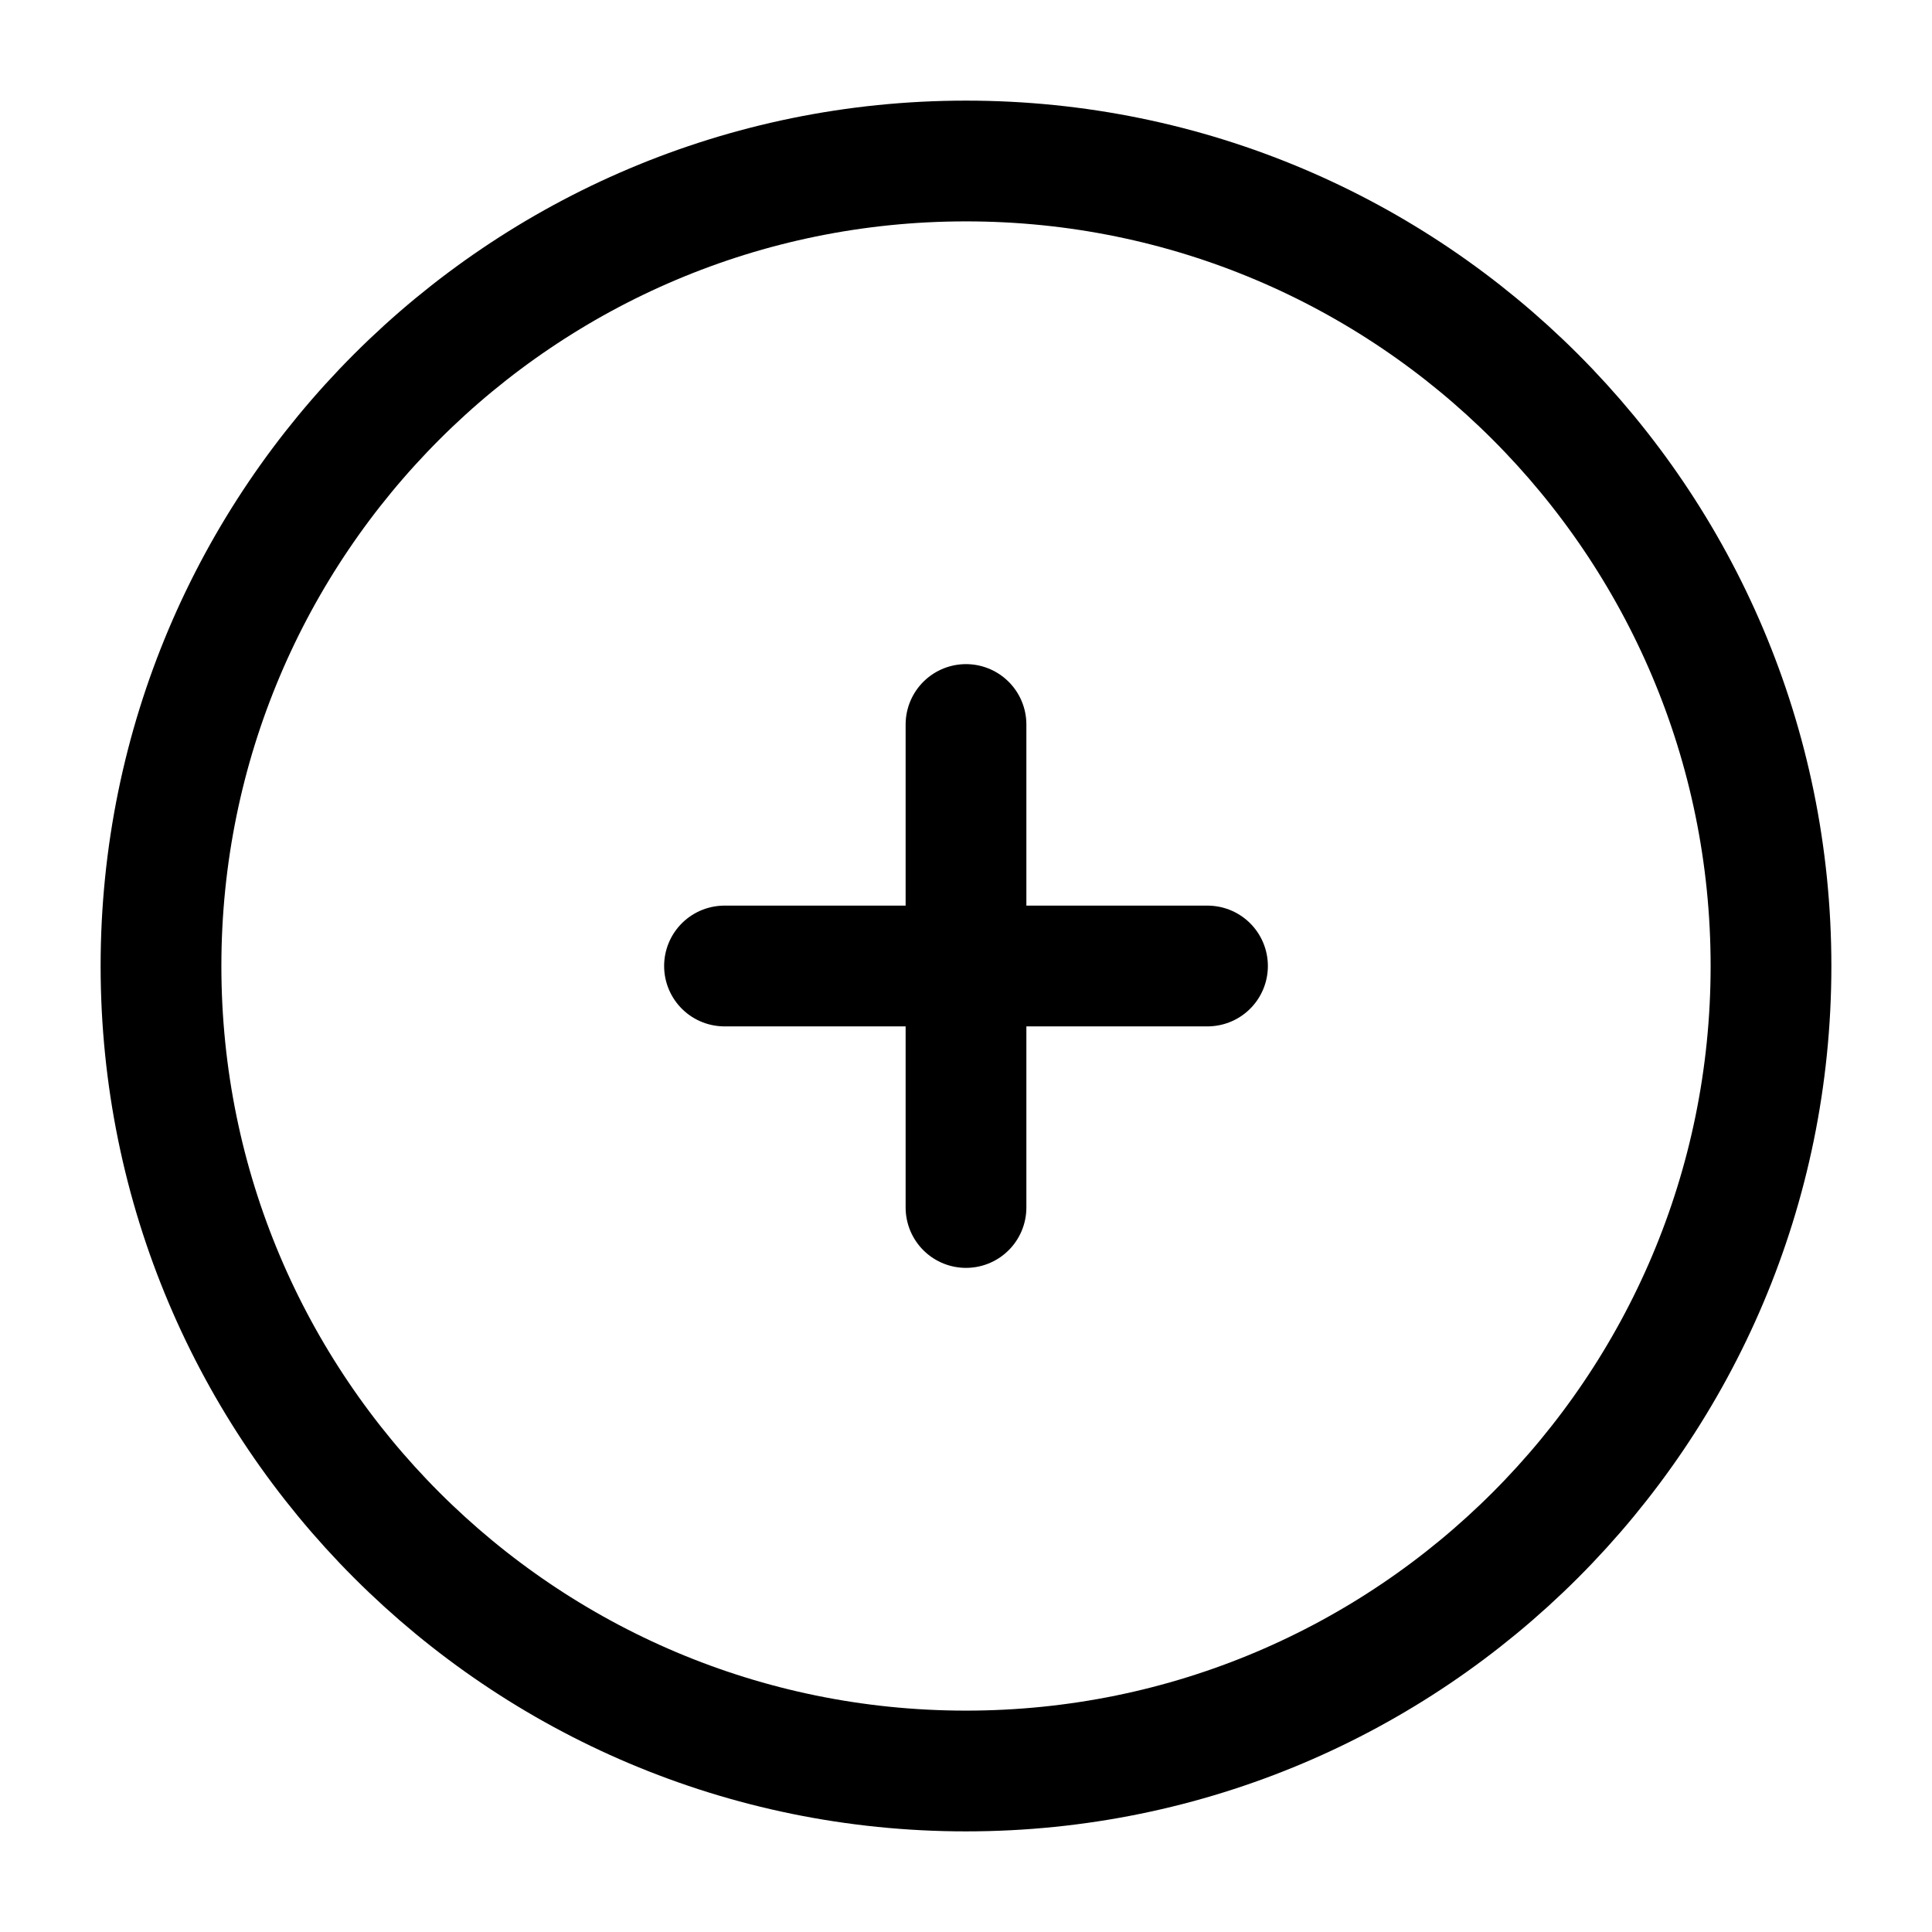
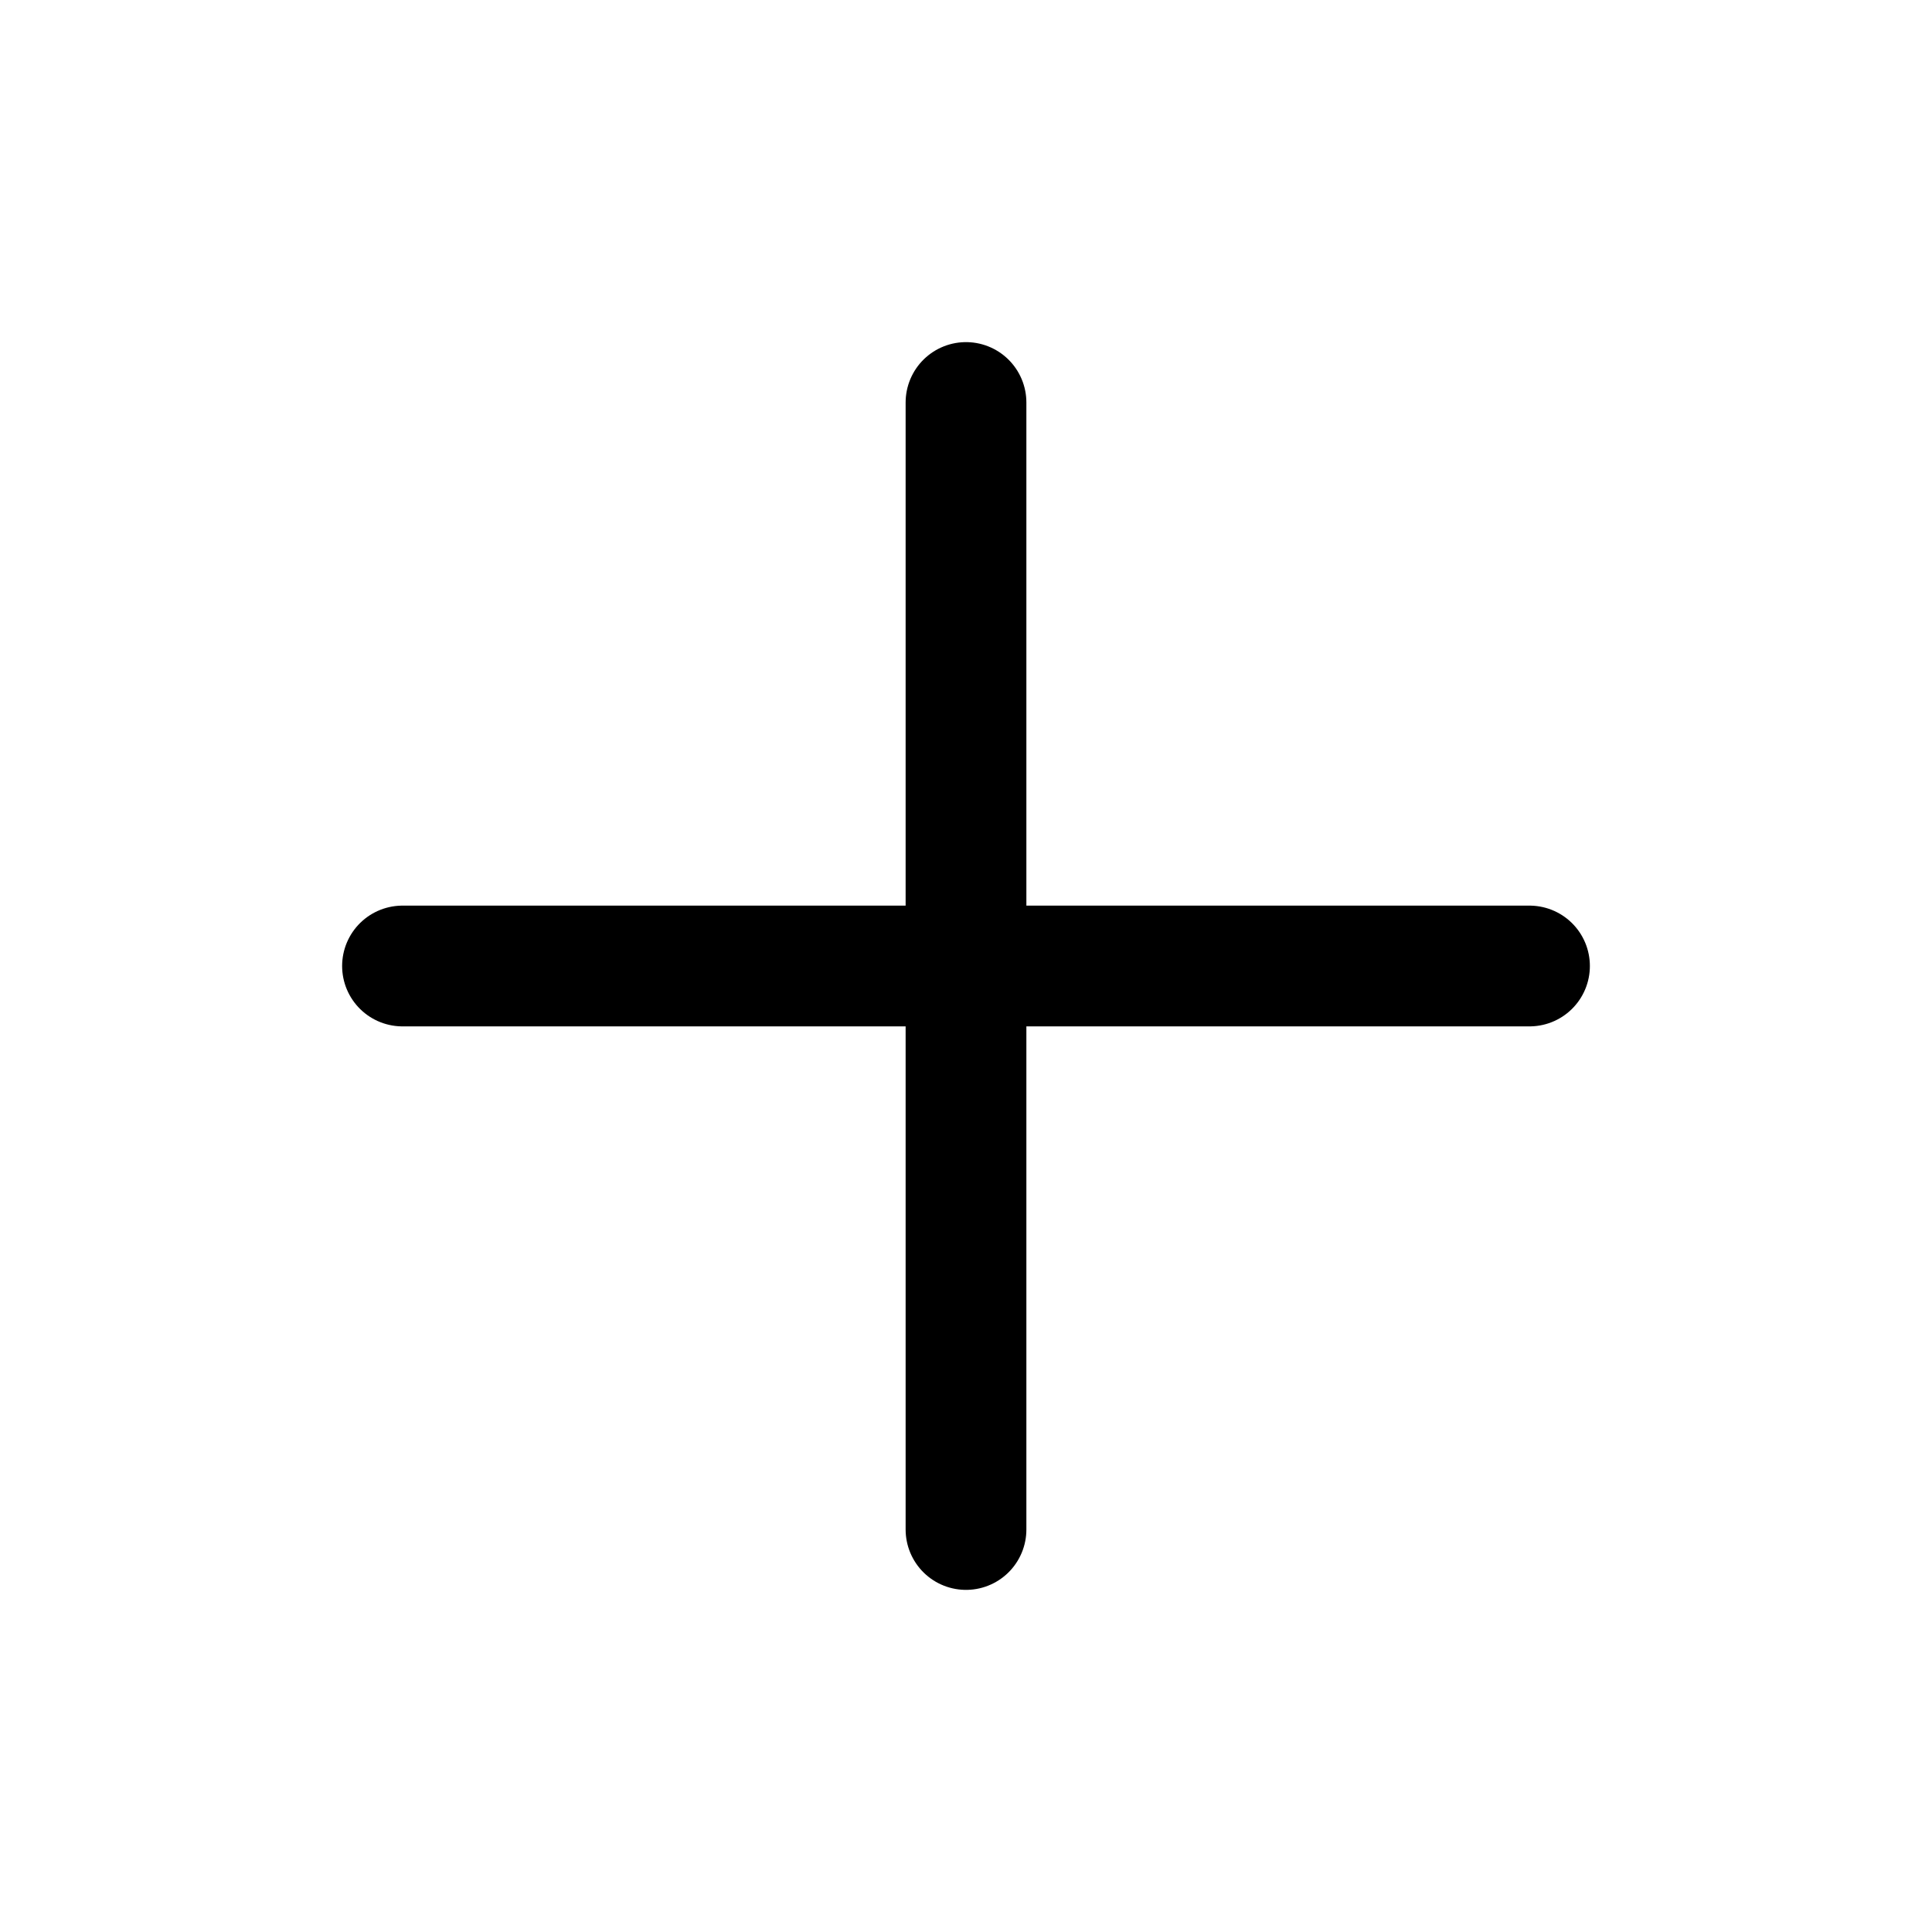
<svg xmlns="http://www.w3.org/2000/svg" viewBox="0 0 24 24" fill="none">
-   <circle cx="12" cy="12" r="10" stroke="currentColor" stroke-width="1.5" />
-   <path d="M15 12L12 12M12 12L9 12M12 12L12 9M12 12L12 15" stroke="currentColor" stroke-width="1.5" stroke-linecap="round" />
+   <path d="M12 5V19" stroke="currentColor" stroke-width="1.5" stroke-linecap="round" stroke-linejoin="round" />
+   <path d="M5 12H19" stroke="currentColor" stroke-width="1.5" stroke-linecap="round" stroke-linejoin="round" />
</svg>
